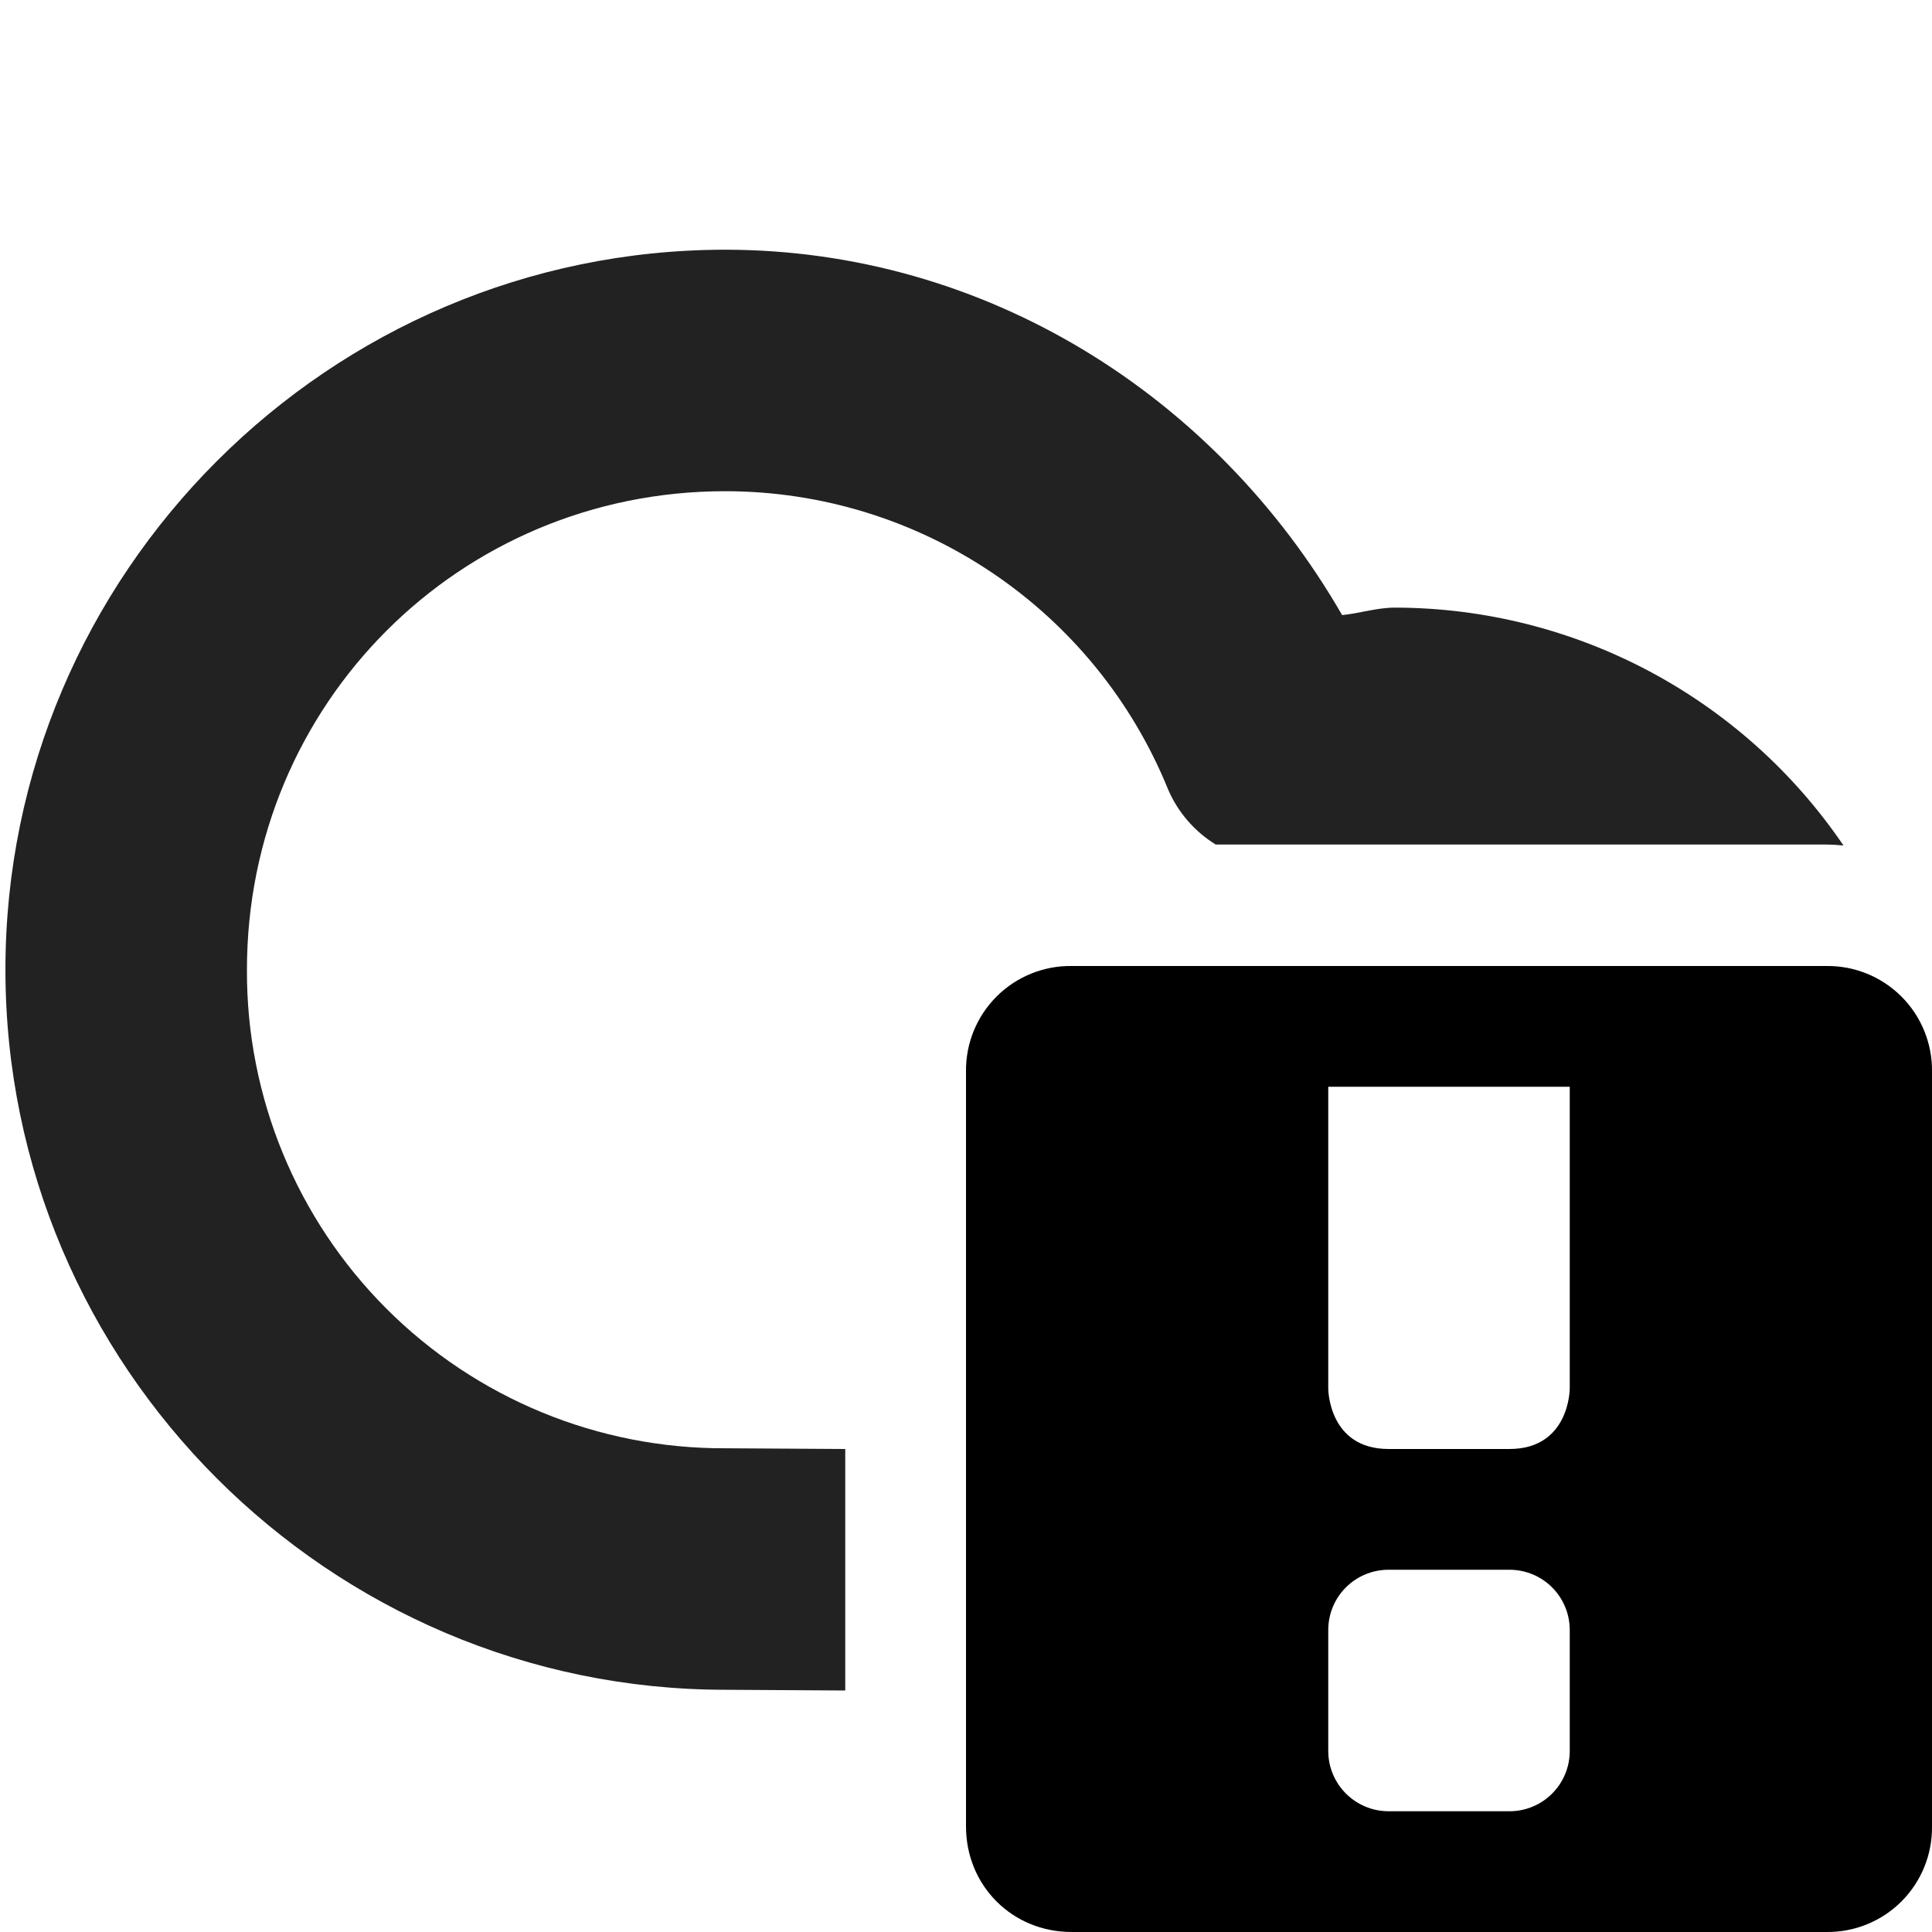
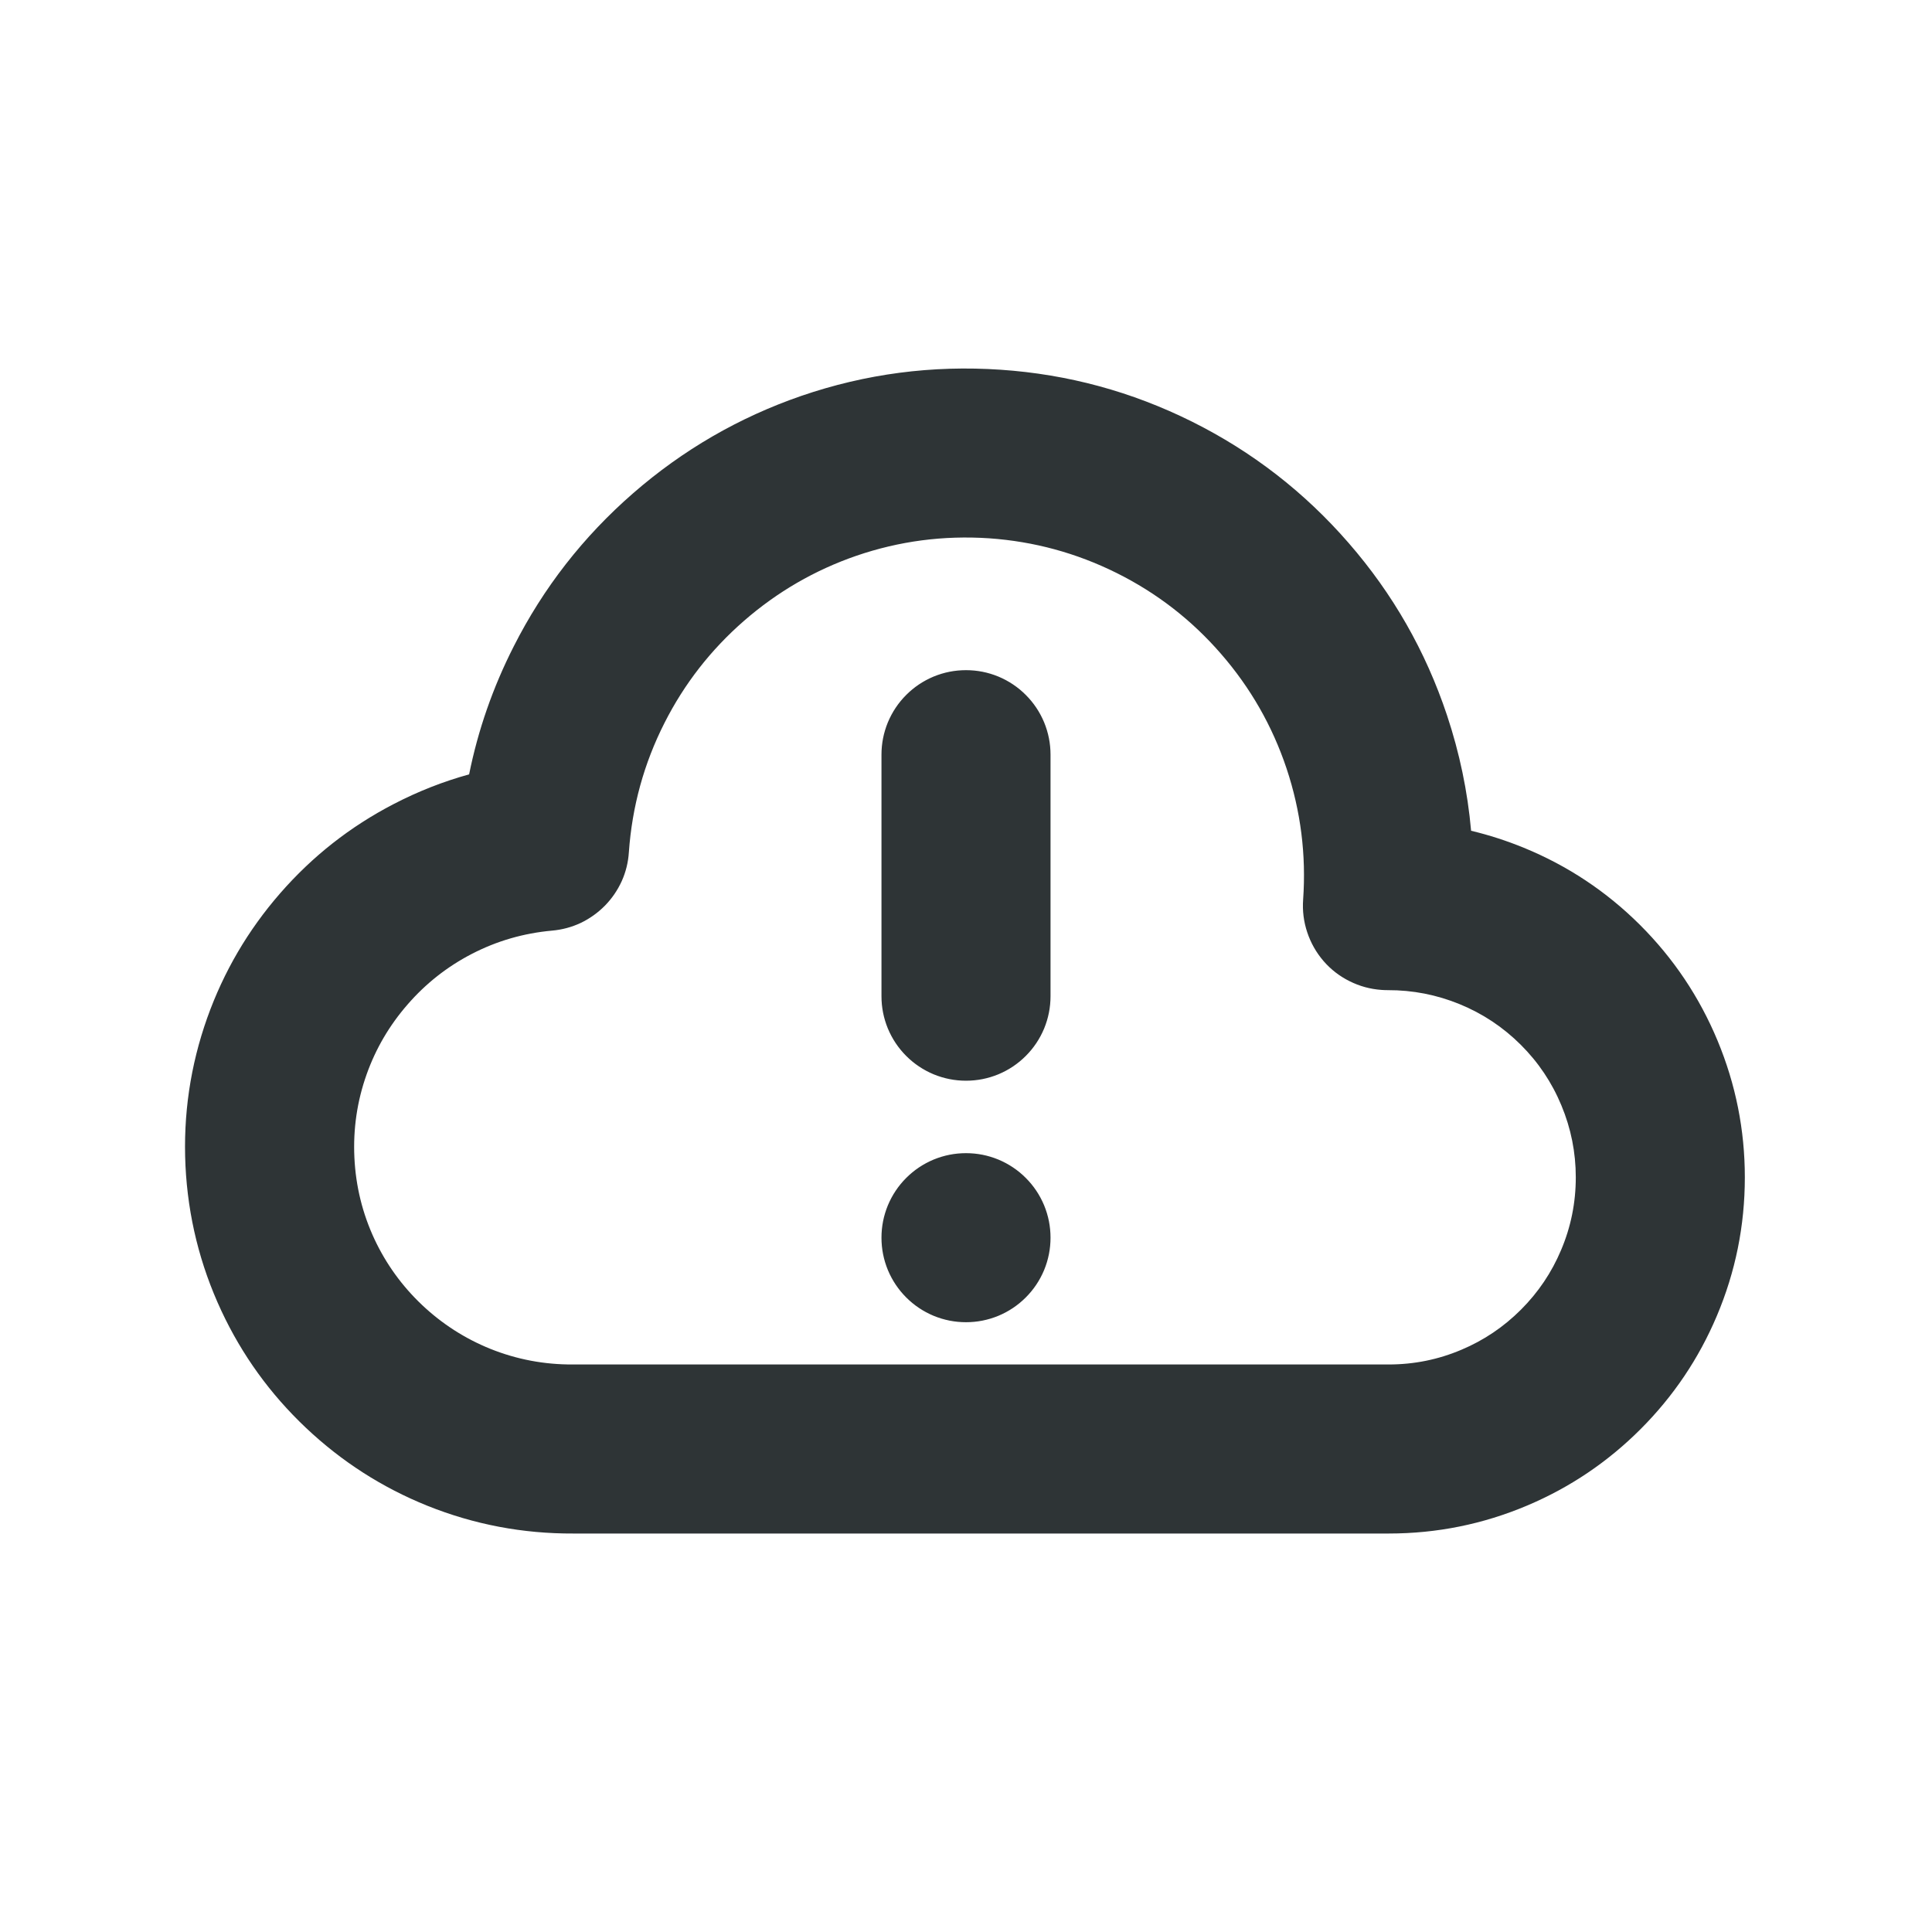
<svg xmlns="http://www.w3.org/2000/svg" width="16" height="16" viewBox="0 0 16 16">
-   <path d="M6.008 2.068C2.726 2.068.044 4.75.045 8.031c0 3.282 2.681 5.963 5.963 5.963L7 14v-2l-.986-.006h-.008a3.946 3.946 0 0 1-3.961-3.963c0-2.2 1.76-3.963 3.96-3.963a3.96 3.96 0 0 1 3.67 2.473 1 1 0 0 0 .393.453h5.057q.072.001.142.008a4.5 4.5 0 0 0-3.714-1.97c-.15 0-.29.047-.438.062-1.053-1.826-2.96-3.024-5.107-3.026" fill="#222" stroke-linecap="round" stroke-linejoin="round" style="-inkscape-stroke:none" />
-   <path class="warning" d="M8.875 8A.864.864 0 0 0 8 8.875v6.25c0 .492.383.875.875.875h6.25a.864.864 0 0 0 .875-.875v-6.25A.864.864 0 0 0 15.125 8zM11 9h2v2.5s0 .5-.5.5h-1c-.5 0-.5-.5-.5-.5zm.5 4h1c.277 0 .5.223.5.5v1c0 .277-.223.5-.5.5h-1a.5.5 0 0 1-.5-.5v-1c0-.277.223-.5.5-.5m0 0" />
+   <path fill="#2e3436" d="M4.75,12.7 Q4.12,12.703 3.539,12.47 Q2.976,12.243 2.533,11.824 Q2.09,11.405 1.833,10.855 Q1.567,10.285 1.536,9.654 Q1.506,9.022 1.716,8.43 Q1.92,7.857 2.32,7.398 Q2.721,6.938 3.26,6.659 Q3.562,6.502 3.885,6.413 Q3.996,5.862 4.254,5.354 Q4.623,4.625 5.243,4.085 Q5.862,3.546 6.635,3.279 Q7.436,3.004 8.288,3.062 Q9.123,3.119 9.872,3.492 Q10.62,3.865 11.169,4.497 Q11.718,5.128 11.983,5.922 Q12.14,6.393 12.183,6.88 Q12.405,6.933 12.62,7.021 Q13.164,7.244 13.581,7.659 Q13.998,8.075 14.224,8.618 Q14.45,9.162 14.45,9.75 Q14.45,10.35 14.218,10.898 Q13.994,11.428 13.586,11.836 Q13.178,12.244 12.648,12.468 Q12.1,12.7 11.5,12.7 L4.752,12.7 Q4.752,12.7 4.75,12.7 Z M4.75,11.3 L11.5,11.3 Q11.816,11.3 12.103,11.178 Q12.381,11.061 12.596,10.846 Q12.811,10.631 12.928,10.353 Q13.05,10.066 13.05,9.75 Q13.05,9.441 12.931,9.155 Q12.813,8.87 12.594,8.652 Q12.374,8.433 12.088,8.316 Q11.802,8.199 11.493,8.2 Q11.467,8.2 11.44,8.198 Q11.301,8.188 11.177,8.126 Q11.052,8.064 10.961,7.959 Q10.87,7.853 10.826,7.721 Q10.782,7.589 10.792,7.45 Q10.831,6.894 10.655,6.365 Q10.478,5.836 10.112,5.415 Q9.747,4.994 9.247,4.745 Q8.748,4.497 8.192,4.458 Q7.624,4.42 7.091,4.603 Q6.576,4.781 6.162,5.141 Q5.749,5.501 5.503,5.987 Q5.248,6.49 5.208,7.058 Q5.2,7.183 5.149,7.297 Q5.097,7.411 5.01,7.5 Q4.922,7.589 4.81,7.643 Q4.697,7.696 4.572,7.707 Q4.217,7.739 3.905,7.901 Q3.601,8.059 3.376,8.318 Q3.15,8.577 3.036,8.898 Q2.918,9.231 2.935,9.587 Q2.952,9.942 3.101,10.262 Q3.246,10.571 3.495,10.807 Q3.745,11.043 4.062,11.171 Q4.389,11.302 4.745,11.3 Z M8.7,6.25 L8.7,8.25 Q8.7,8.389 8.647,8.518 Q8.593,8.647 8.495,8.745 Q8.397,8.843 8.268,8.897 Q8.139,8.95 8,8.95 Q7.861,8.95 7.732,8.897 Q7.603,8.843 7.505,8.745 Q7.407,8.647 7.353,8.518 Q7.3,8.389 7.3,8.25 L7.3,6.25 Q7.3,6.111 7.353,5.982 Q7.407,5.853 7.505,5.755 Q7.603,5.657 7.732,5.603 Q7.861,5.55 8,5.55 Q8.139,5.55 8.268,5.603 Q8.397,5.657 8.495,5.755 Q8.593,5.853 8.647,5.982 Q8.7,6.111 8.7,6.25 Z M8.7,10.25 Q8.7,10.389 8.647,10.518 Q8.593,10.647 8.495,10.745 Q8.397,10.843 8.268,10.897 Q8.139,10.95 8,10.95 Q7.861,10.95 7.732,10.897 Q7.603,10.843 7.505,10.745 Q7.407,10.647 7.353,10.518 Q7.3,10.389 7.3,10.25 Q7.3,10.111 7.353,9.982 Q7.407,9.853 7.505,9.755 Q7.603,9.657 7.732,9.603 Q7.861,9.55 8,9.55 Q8.139,9.55 8.268,9.603 Q8.397,9.657 8.495,9.755 Q8.593,9.853 8.647,9.982 Q8.7,10.111 8.7,10.25 Z" />
</svg>
